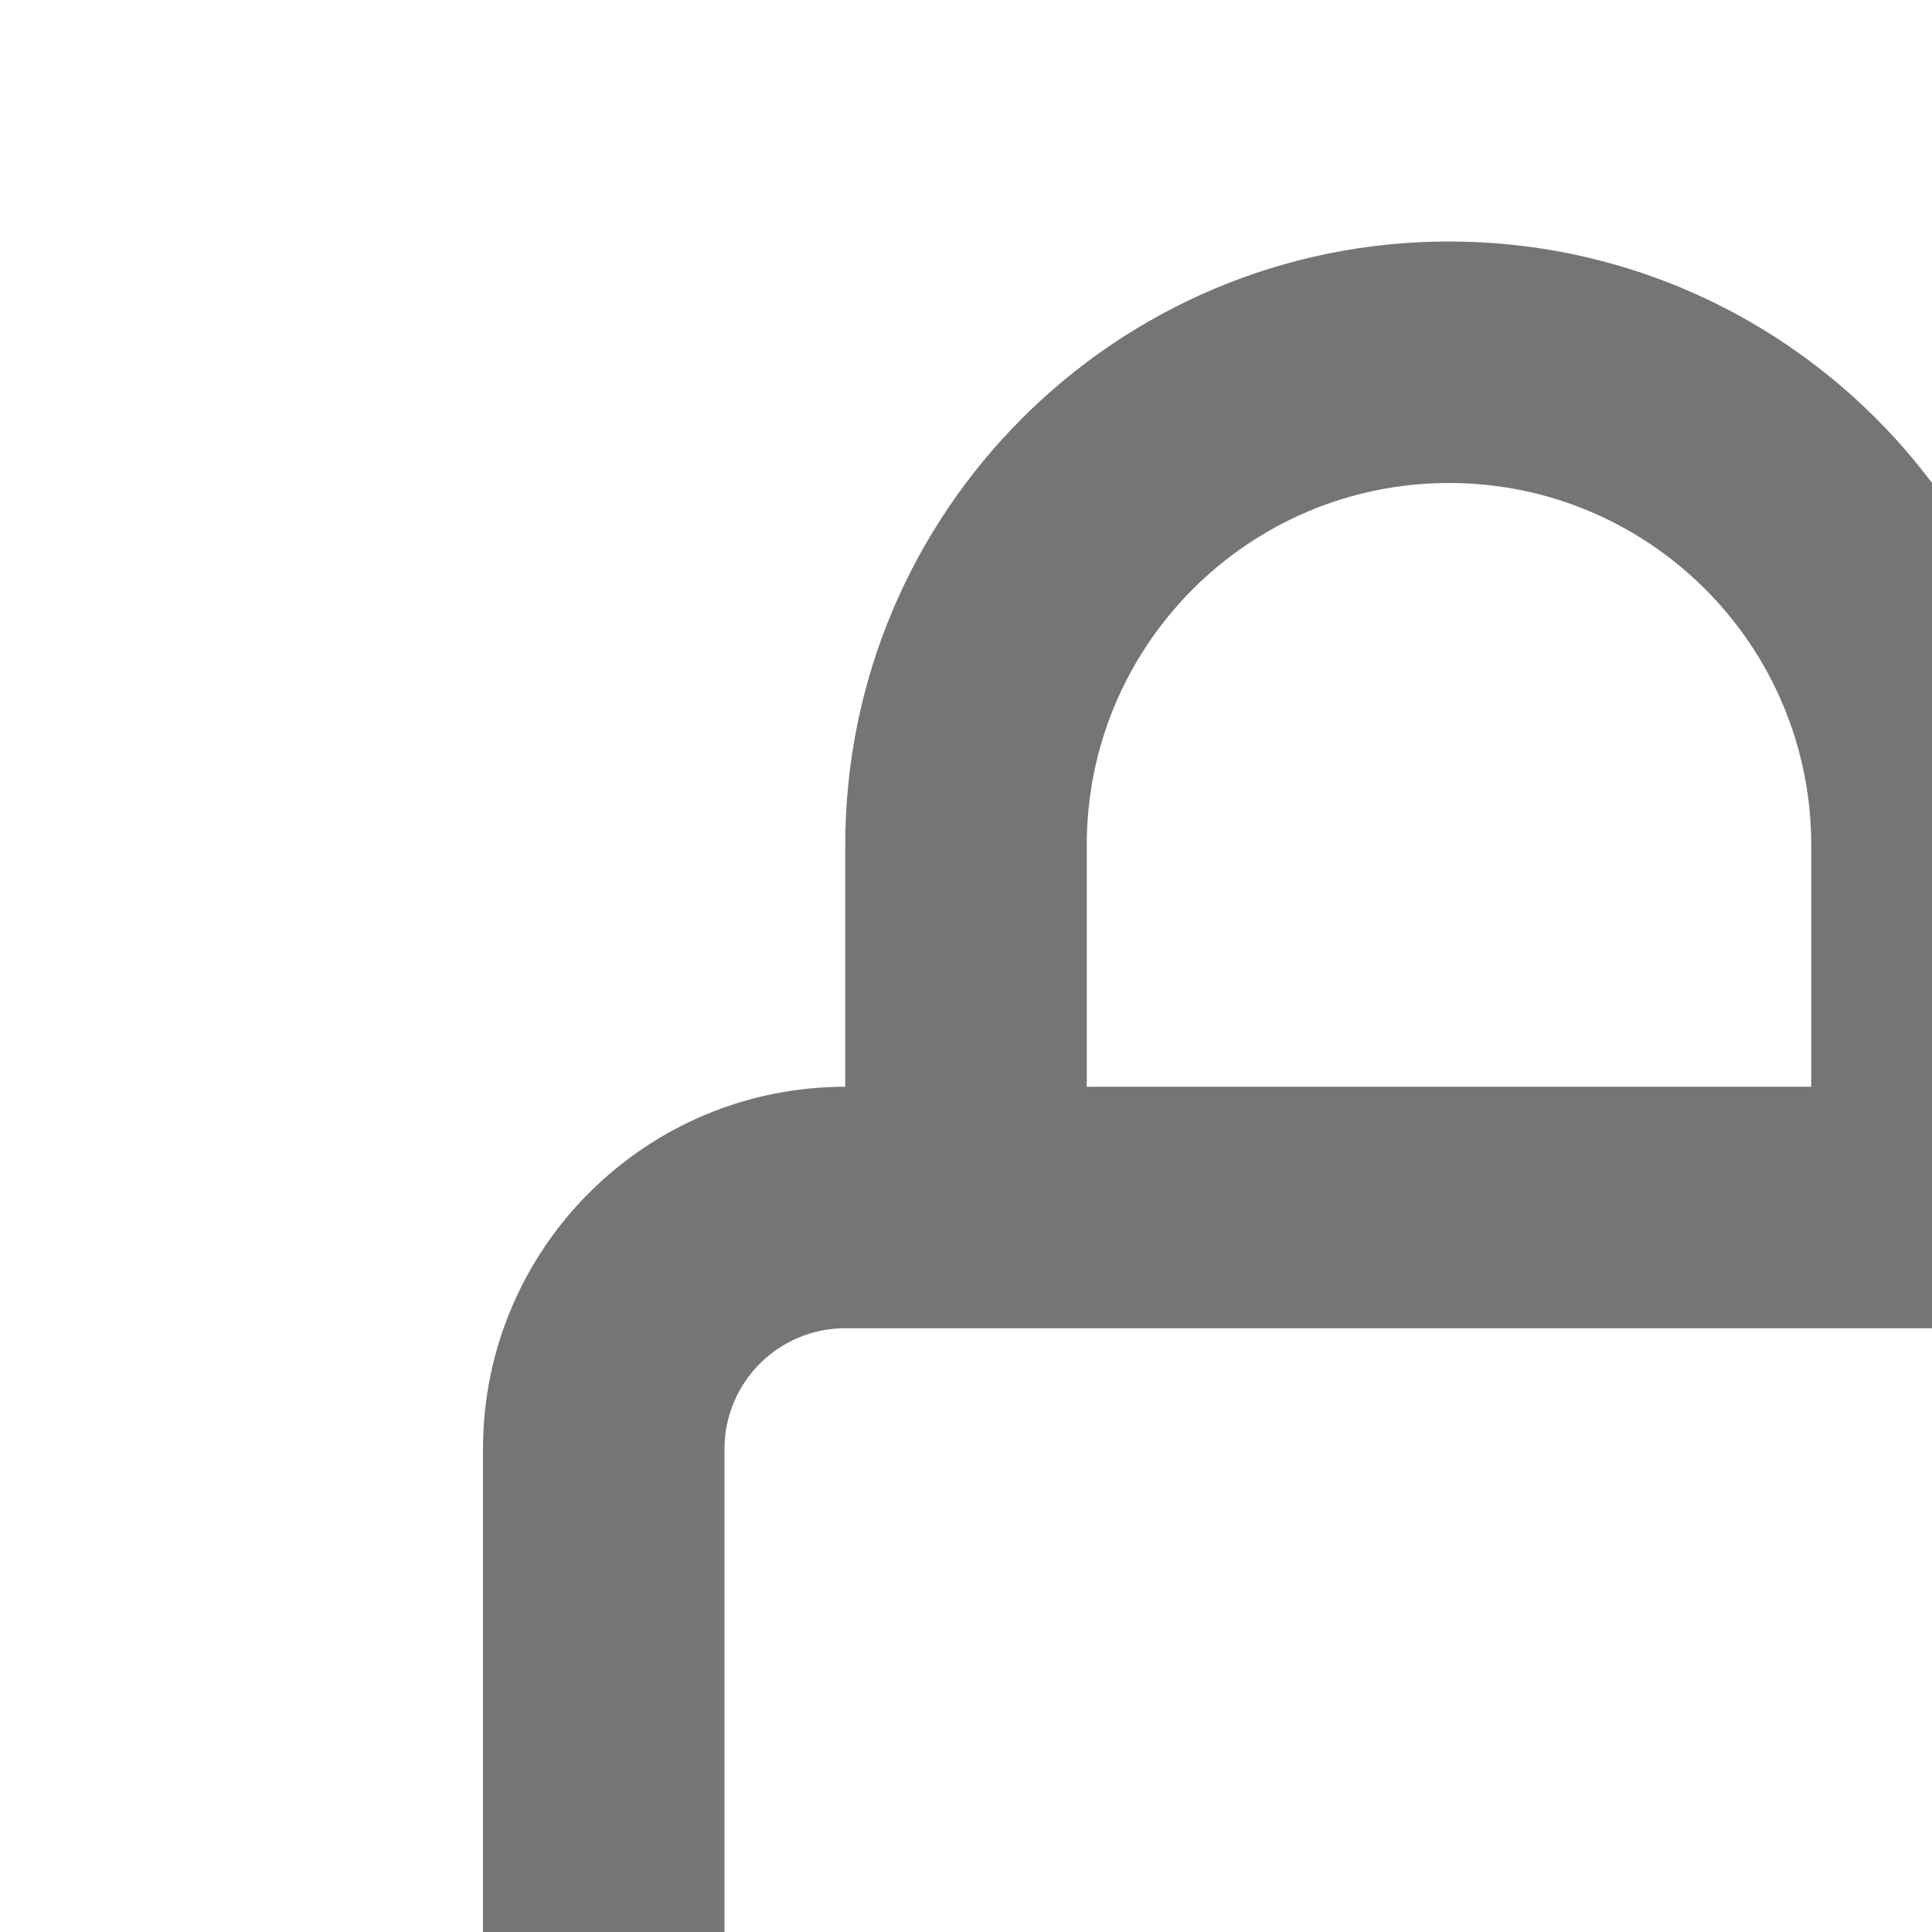
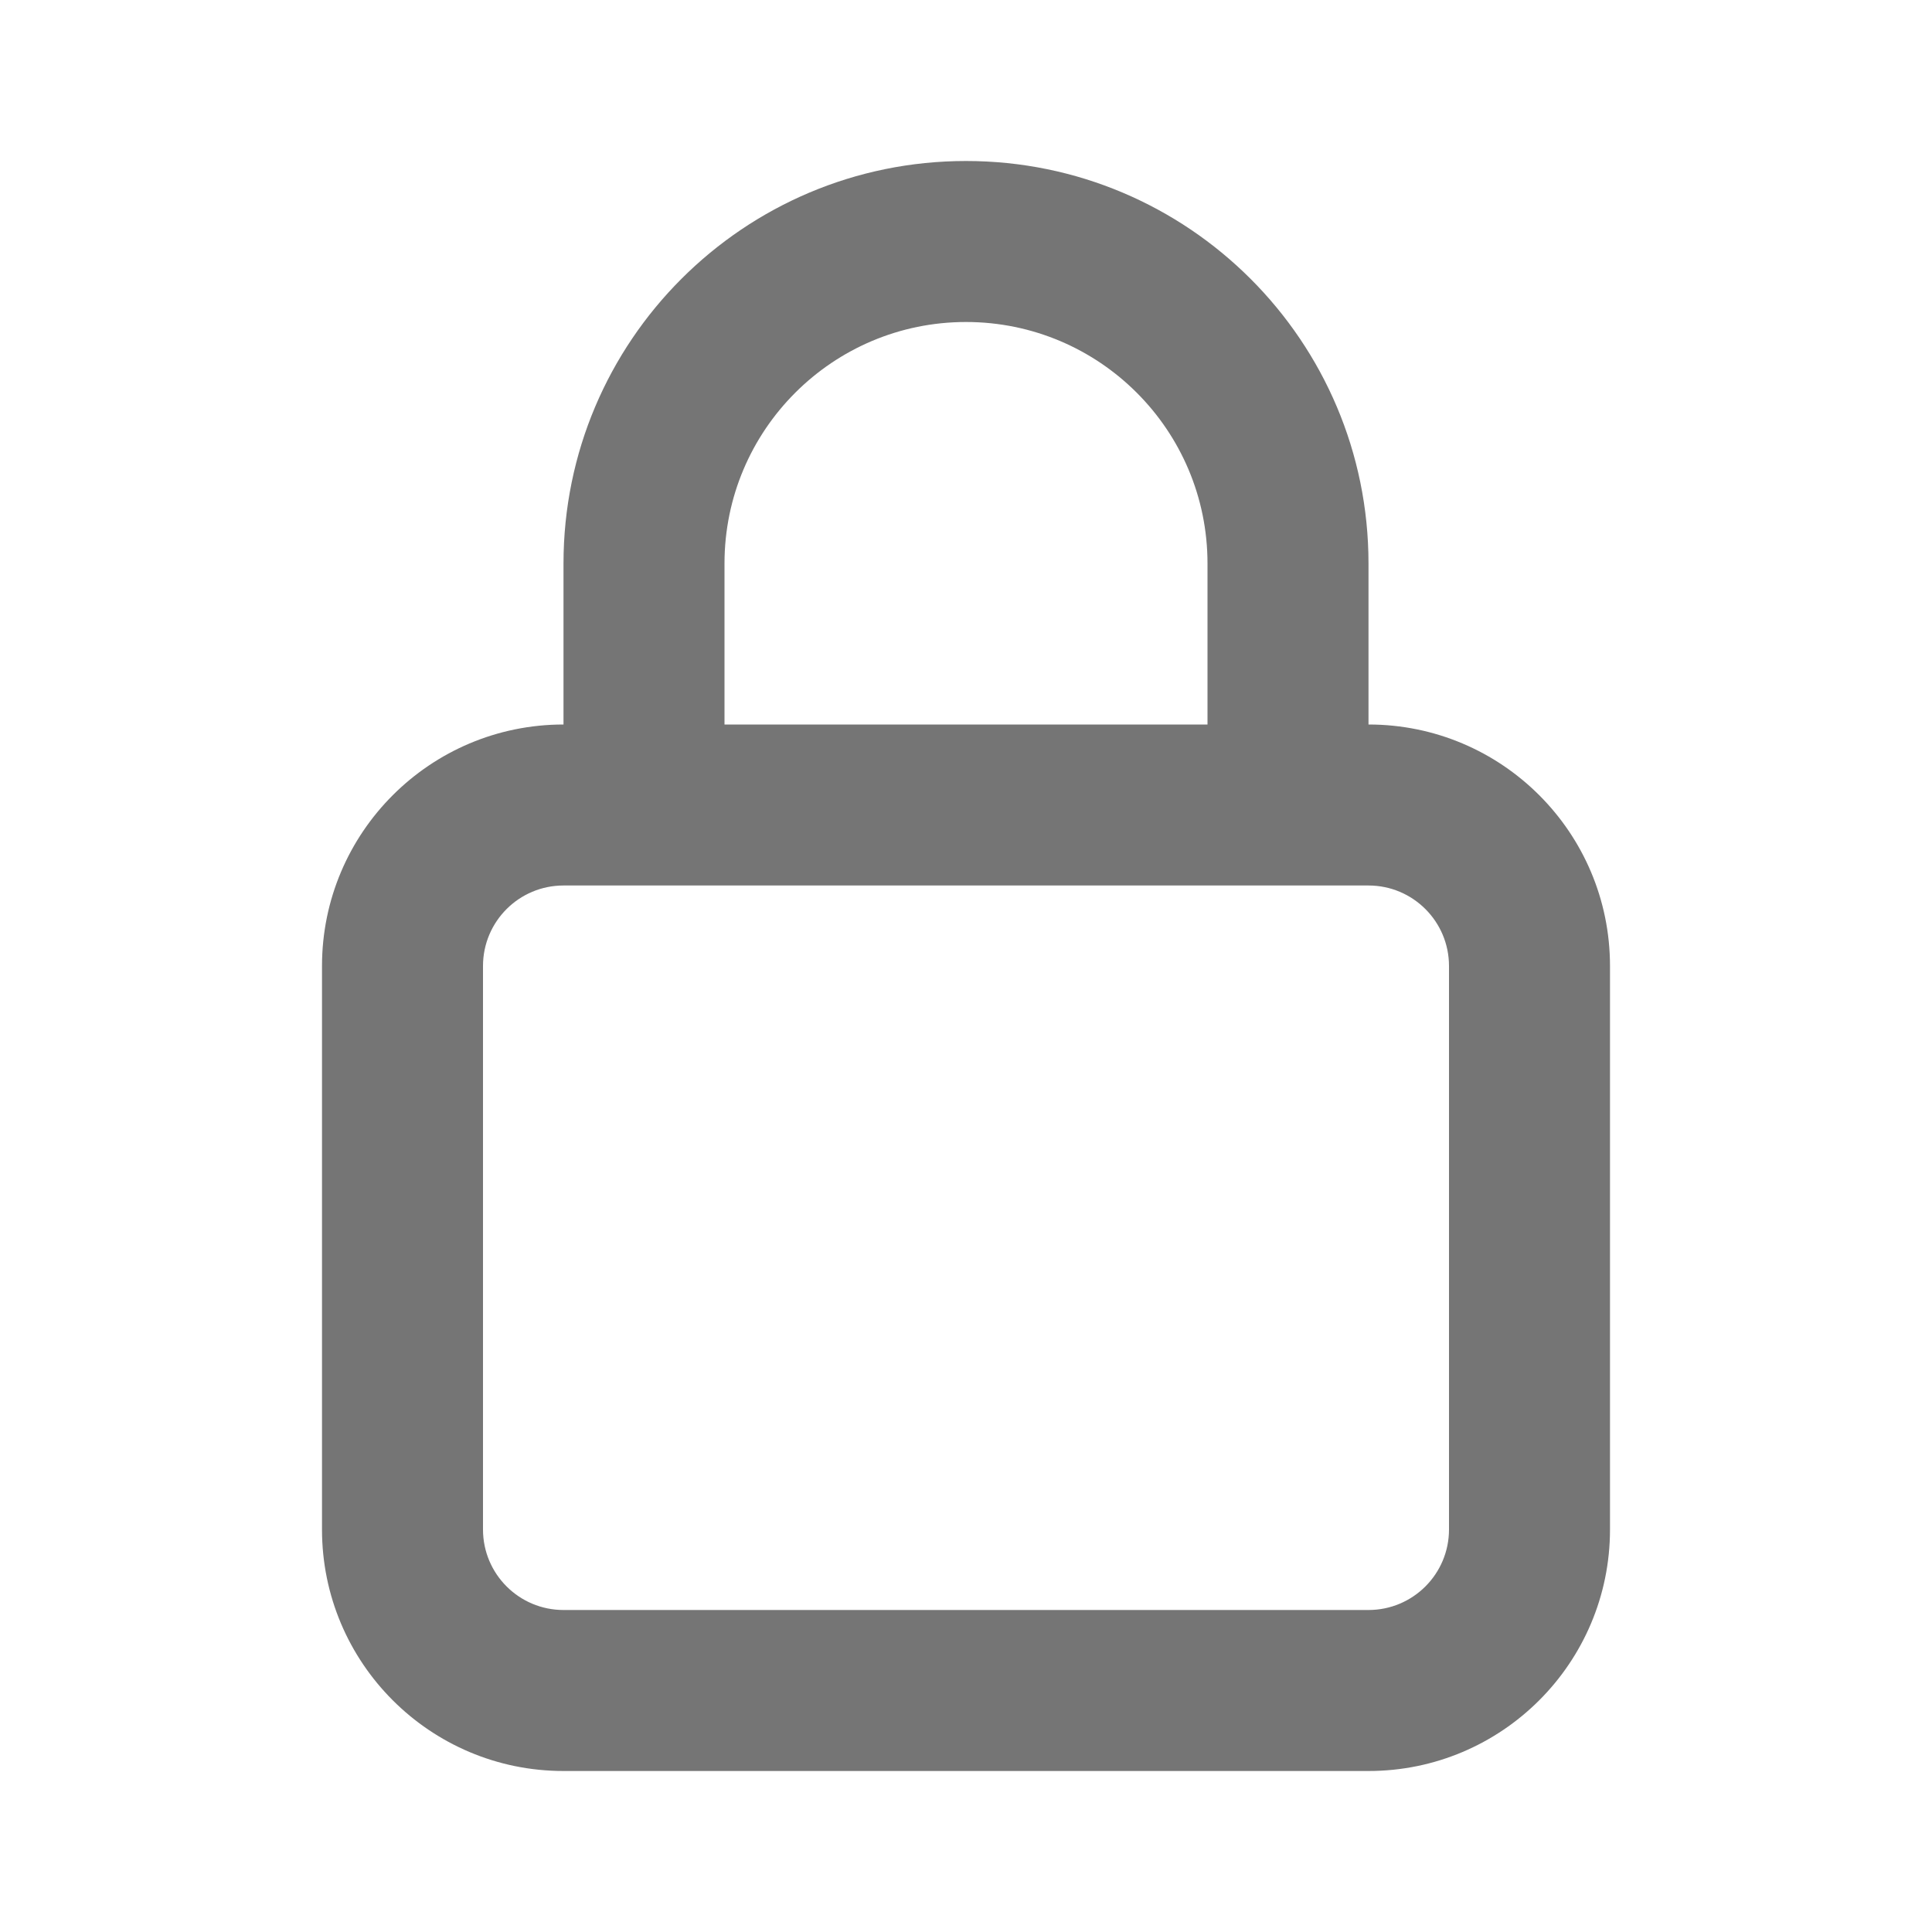
- <svg xmlns="http://www.w3.org/2000/svg" viewBox="0 0 16 16">
+ <svg xmlns="http://www.w3.org/2000/svg" viewBox="0 0 24 24">
  <path fill="#757575" d="M17,9V7A5,5,0,0,0,7,7V9a3,3,0,0,0-3,3v7a3,3,0,0,0,3,3H17a3,3,0,0,0,3-3V12A3,3,0,0,0,17,9ZM9,7a3,3,0,0,1,6,0V9H9Zm9,12a1,1,0,0,1-1,1H7a1,1,0,0,1-1-1V12a1,1,0,0,1,1-1H17a1,1,0,0,1,1,1Z" />
</svg>
